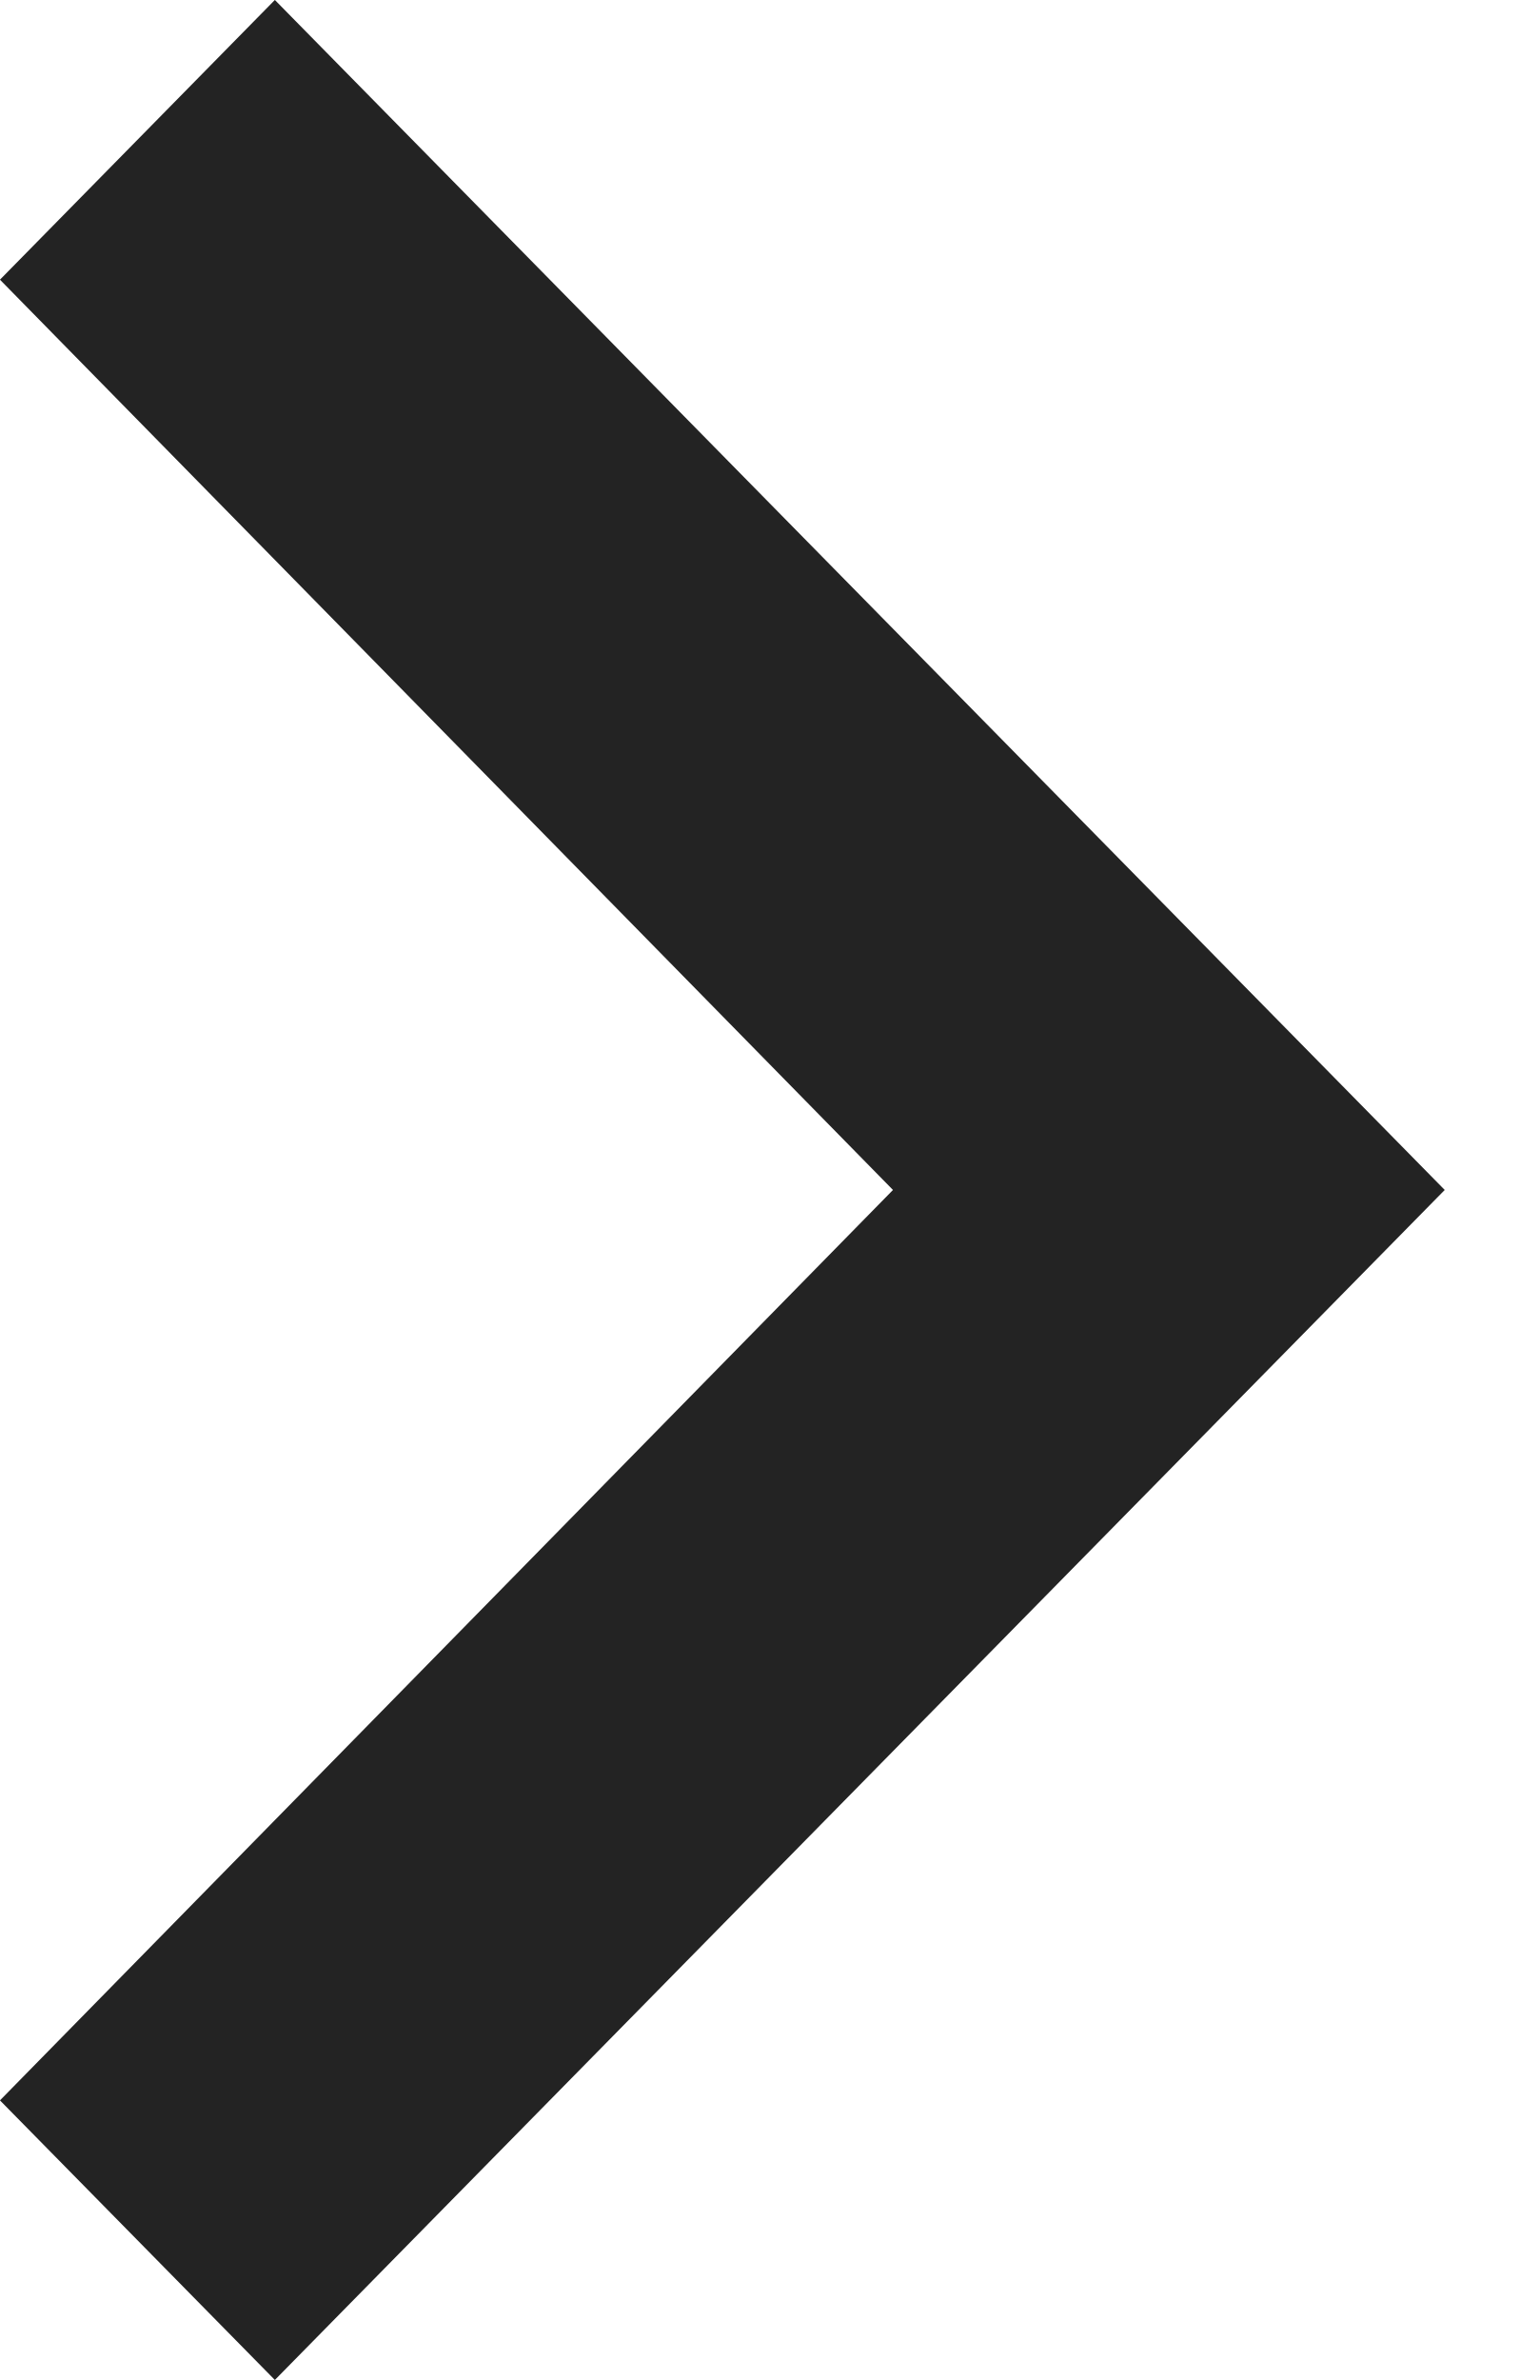
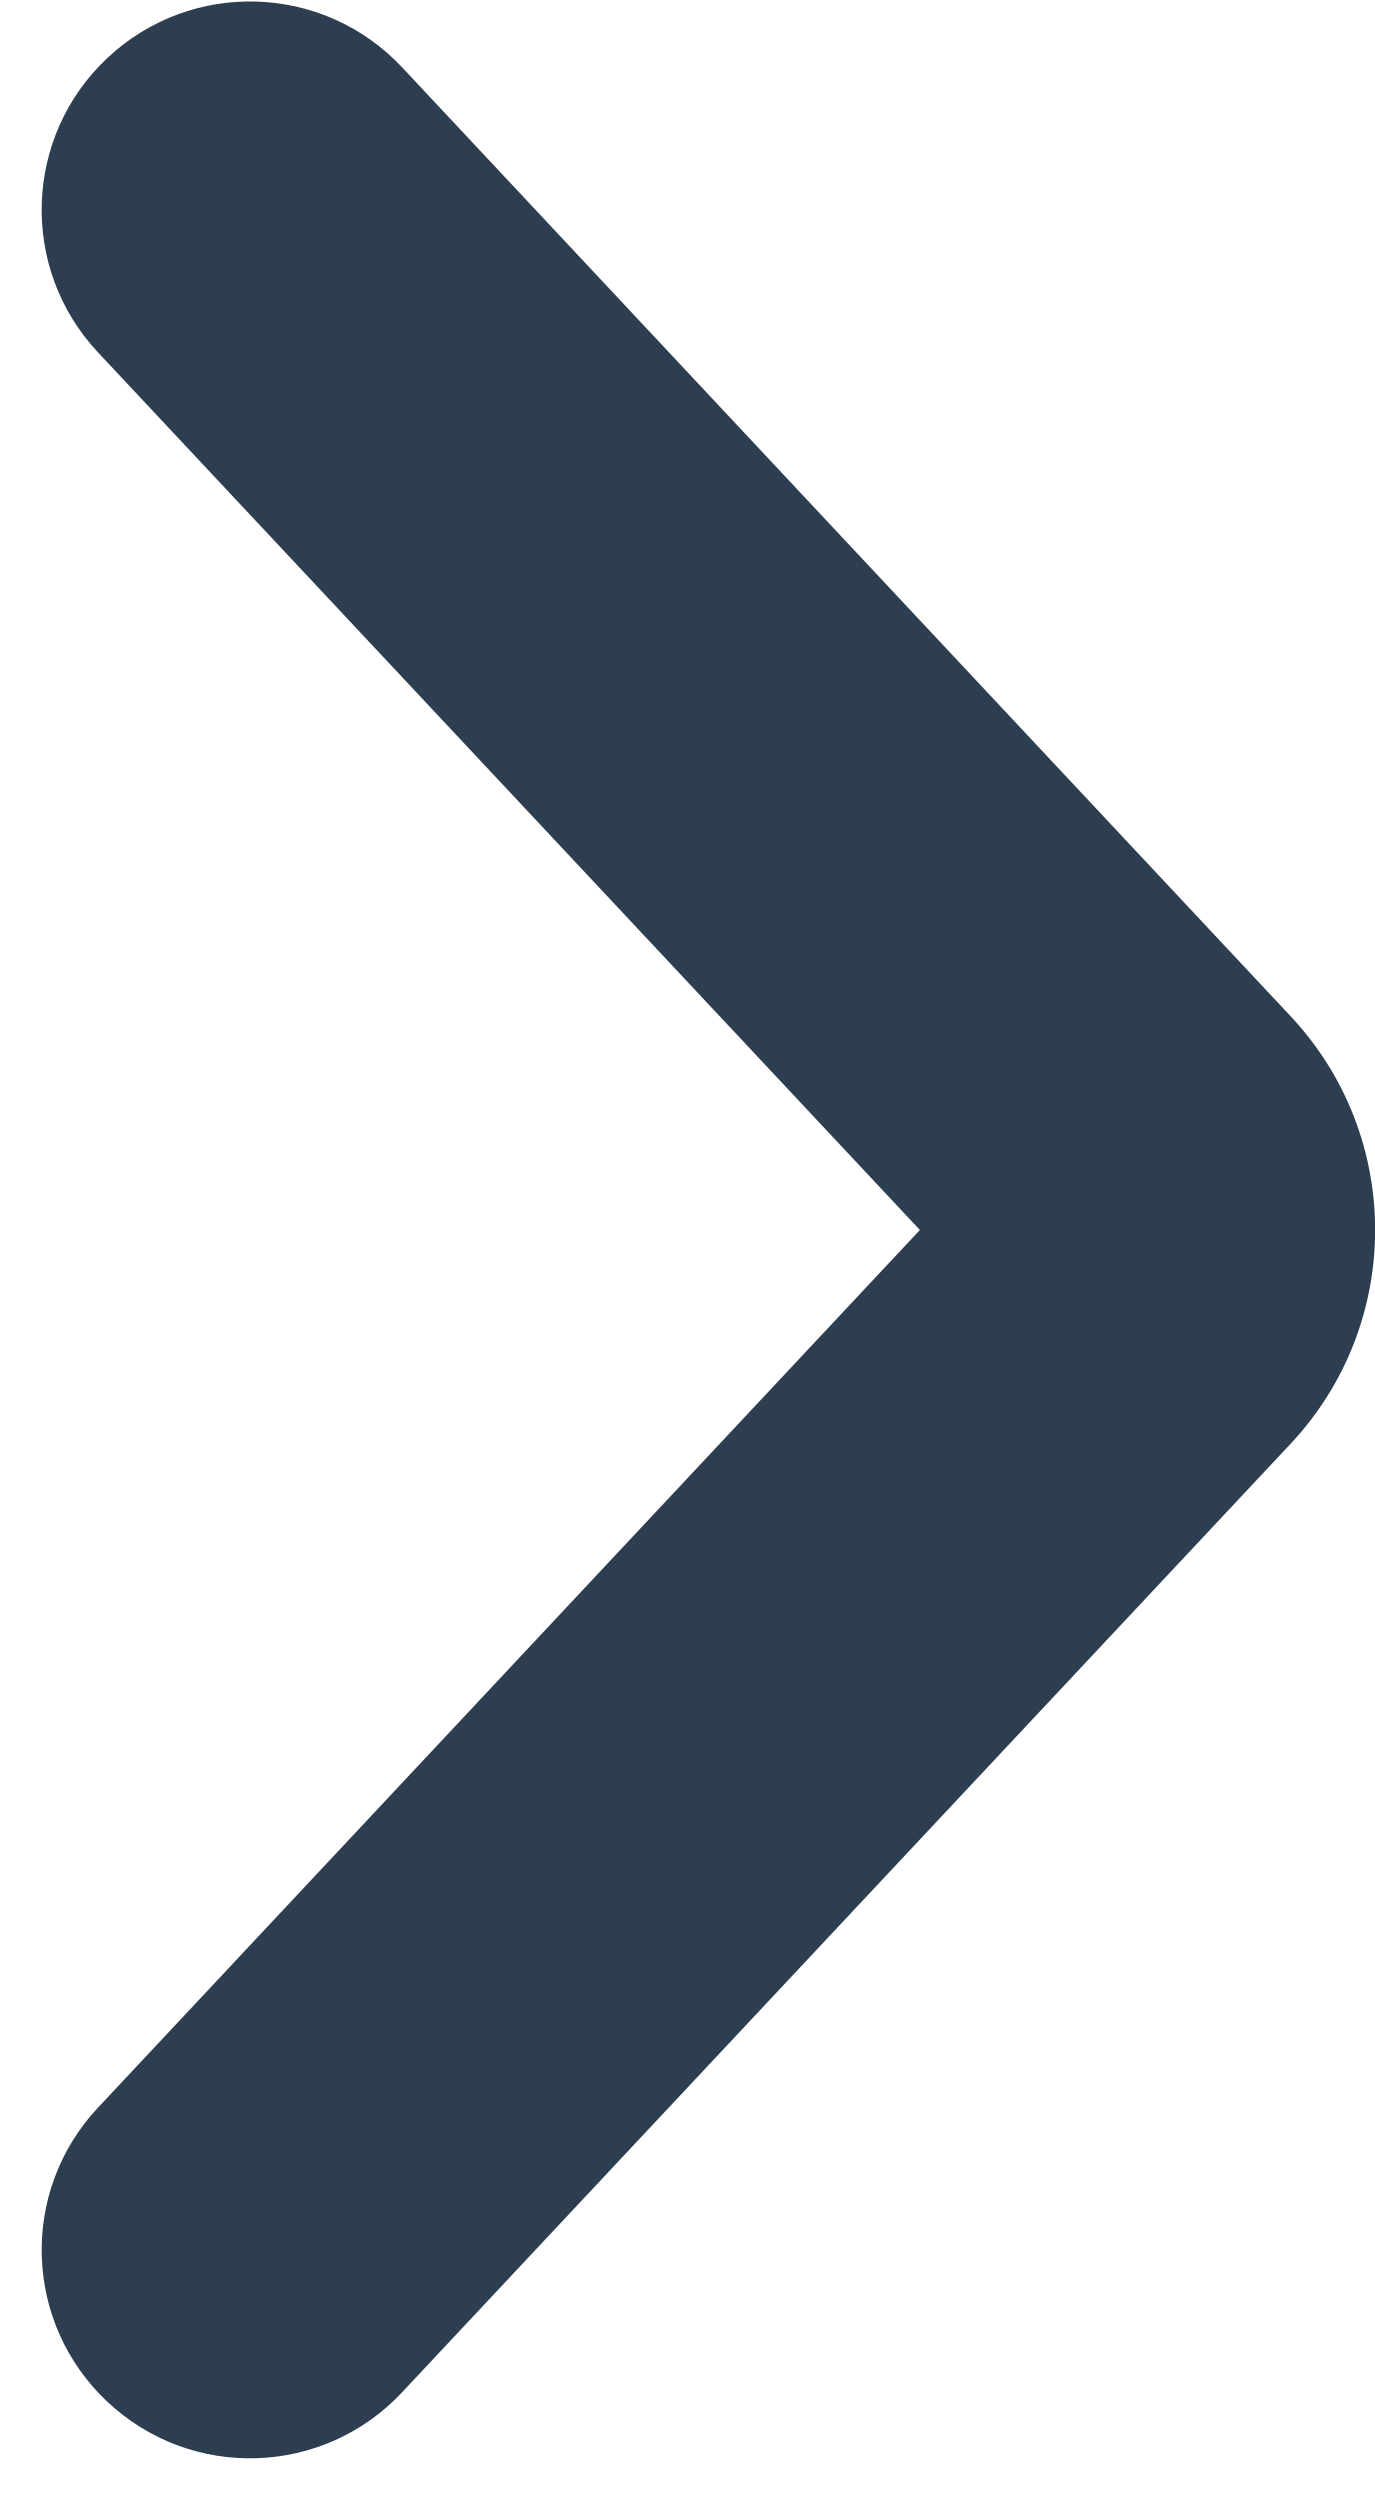
- <svg xmlns="http://www.w3.org/2000/svg" width="11px" height="17px" viewBox="0 0 11 17" version="1.1">
+ <svg xmlns="http://www.w3.org/2000/svg" width="11px" height="20px" viewBox="0 0 11 20" version="1.1">
  <defs />
  <g id="Page-1" stroke="none" stroke-width="1" fill="none" fill-rule="evenodd">
-     <g id="Wireframe-Layout" transform="translate(-399, -371)" fill="#232323">
-       <polygon id="Fill-2" transform="translate(404.1607, 379.5) rotate(-90) translate(-404.1607, -379.5) " points="397.658 374.339 404.161 380.719 410.663 374.339 412.661 376.303 404.161 384.661 395.661 376.303" />
+     <g id="Chapter-Design" transform="translate(-409, -370)" fill-rule="nonzero" fill="#2C3E50">
+       <path d="M409.784,386.861 C409.154,387.533 409.189,388.587 409.861,389.216 C410.533,389.846 411.587,389.811 412.216,389.139 L419.326,381.549 C420.226,380.587 420.226,379.092 419.326,378.131 L412.217,370.539 C411.587,369.867 410.533,369.833 409.861,370.462 C409.189,371.091 409.154,372.146 409.783,372.818 L416.359,379.84 L409.784,386.861 Z" id="Chevron" />
    </g>
  </g>
</svg>
